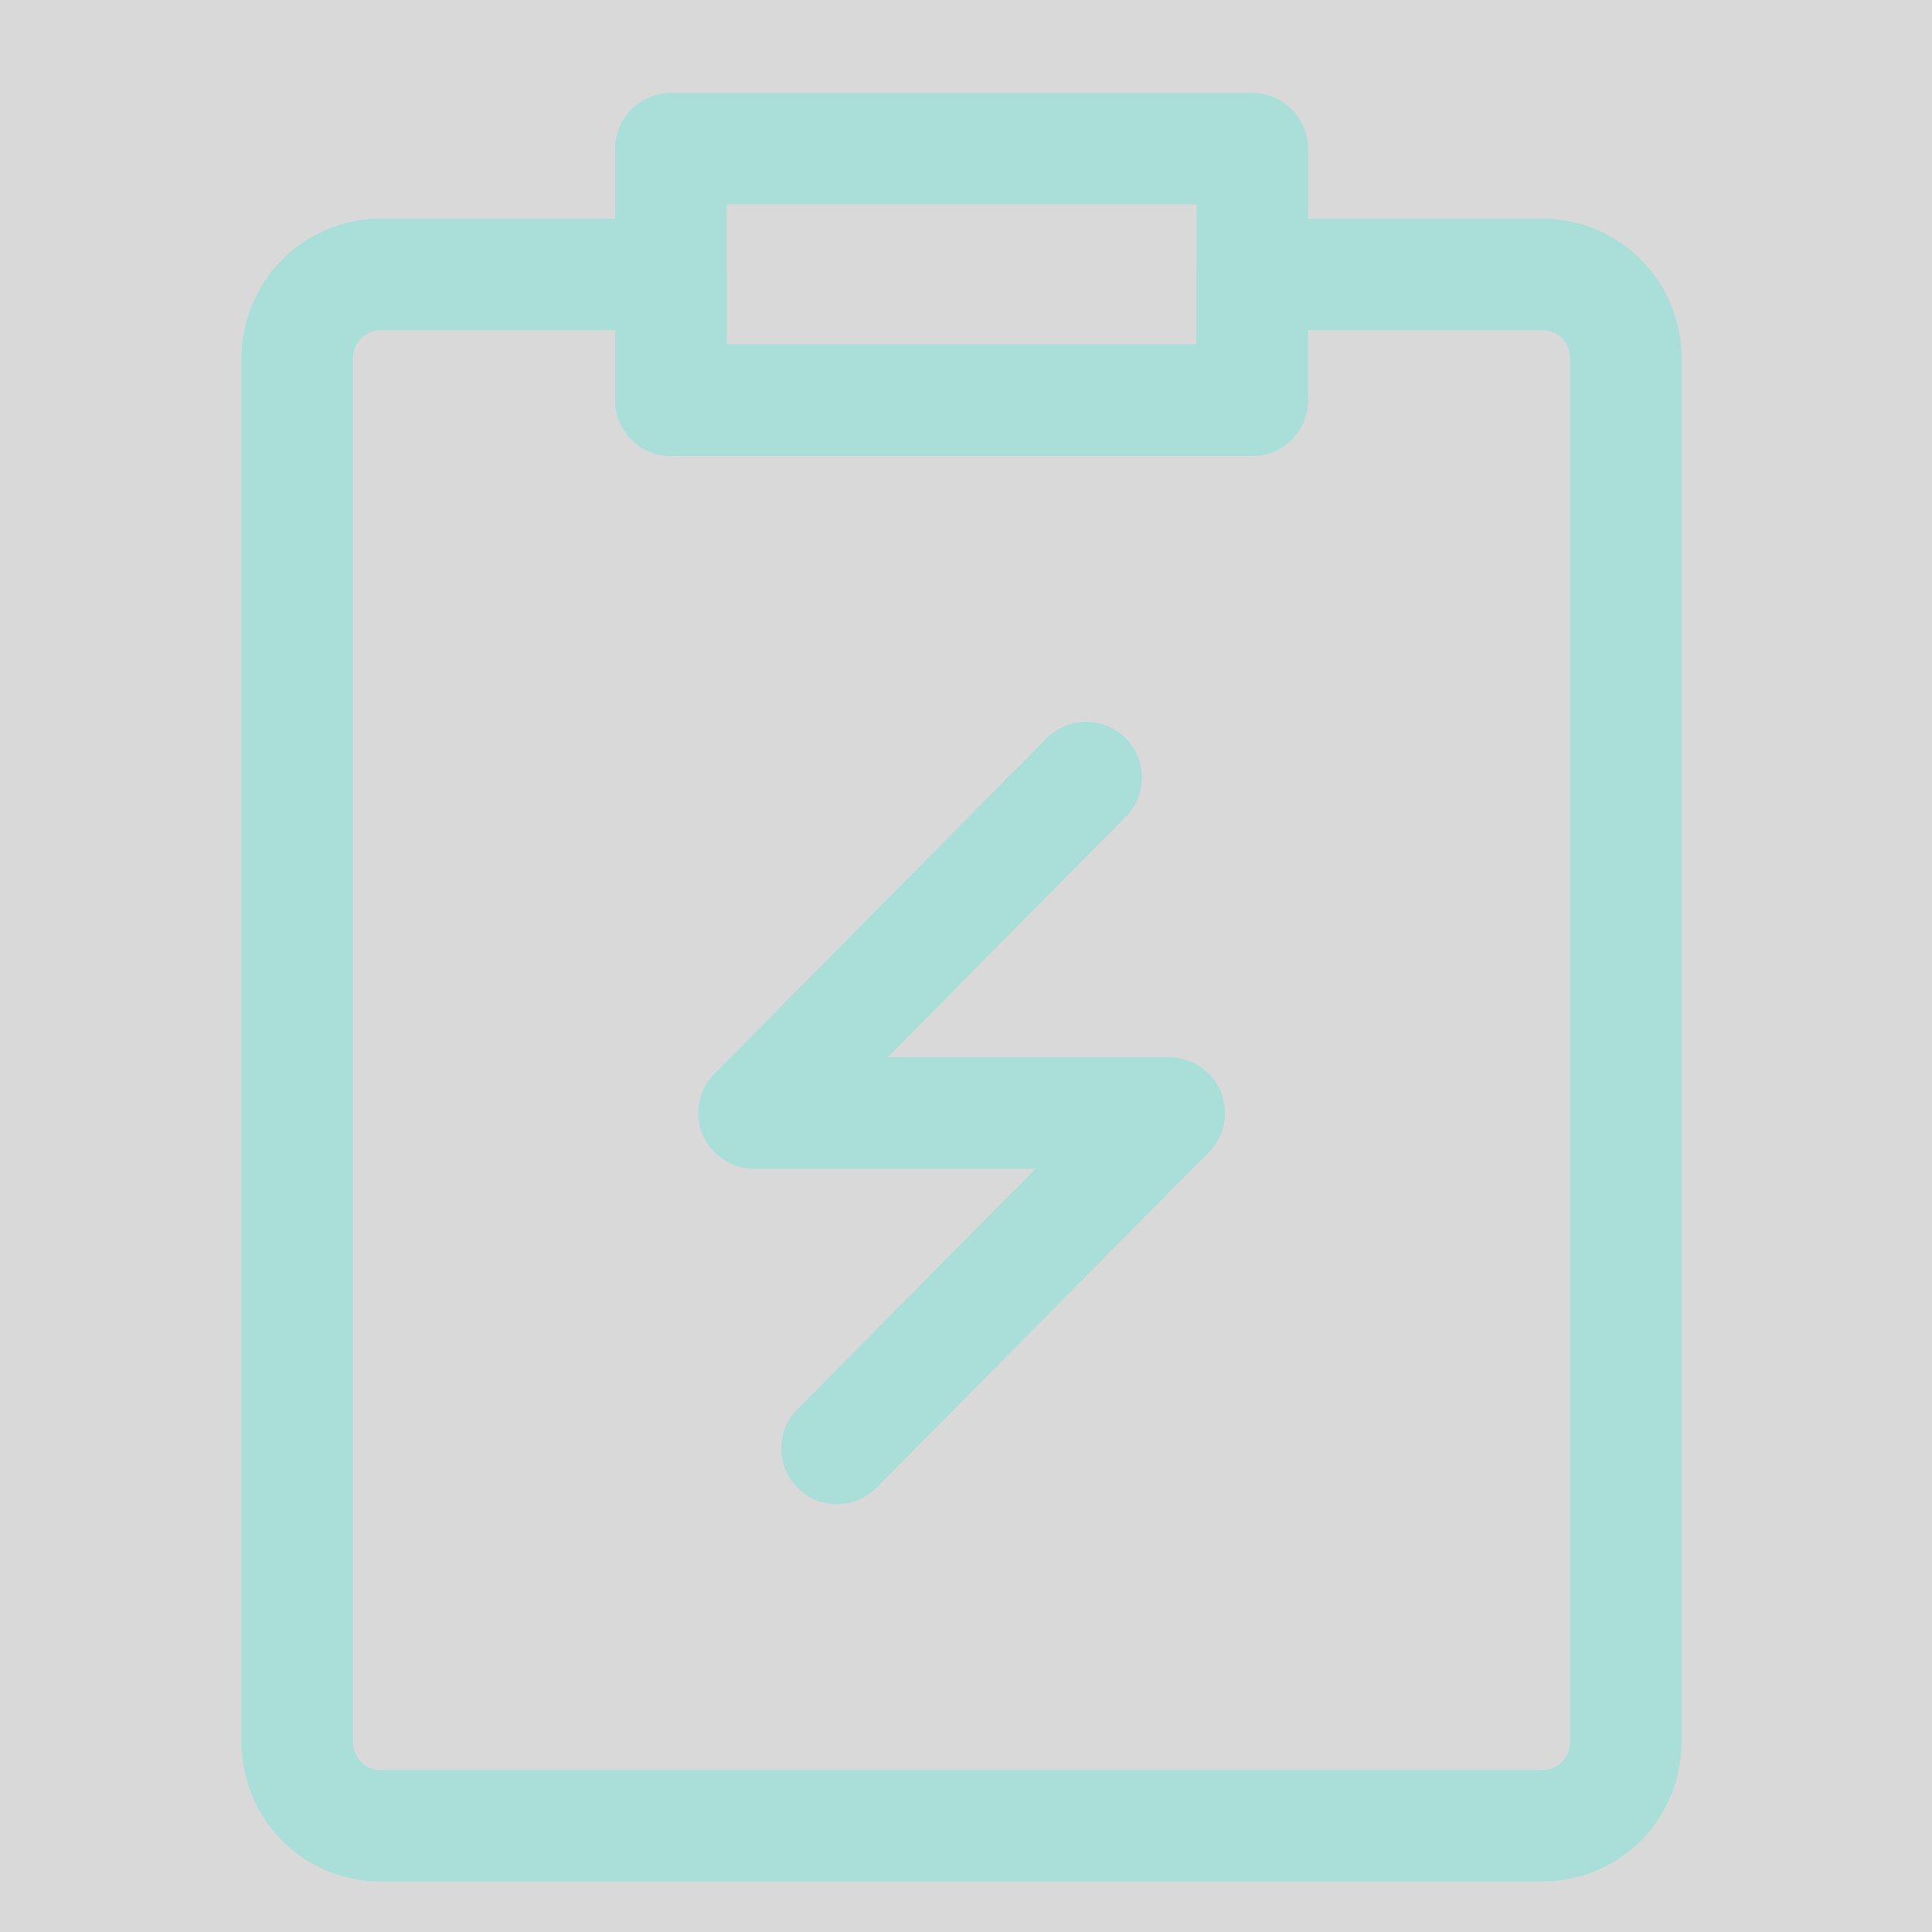
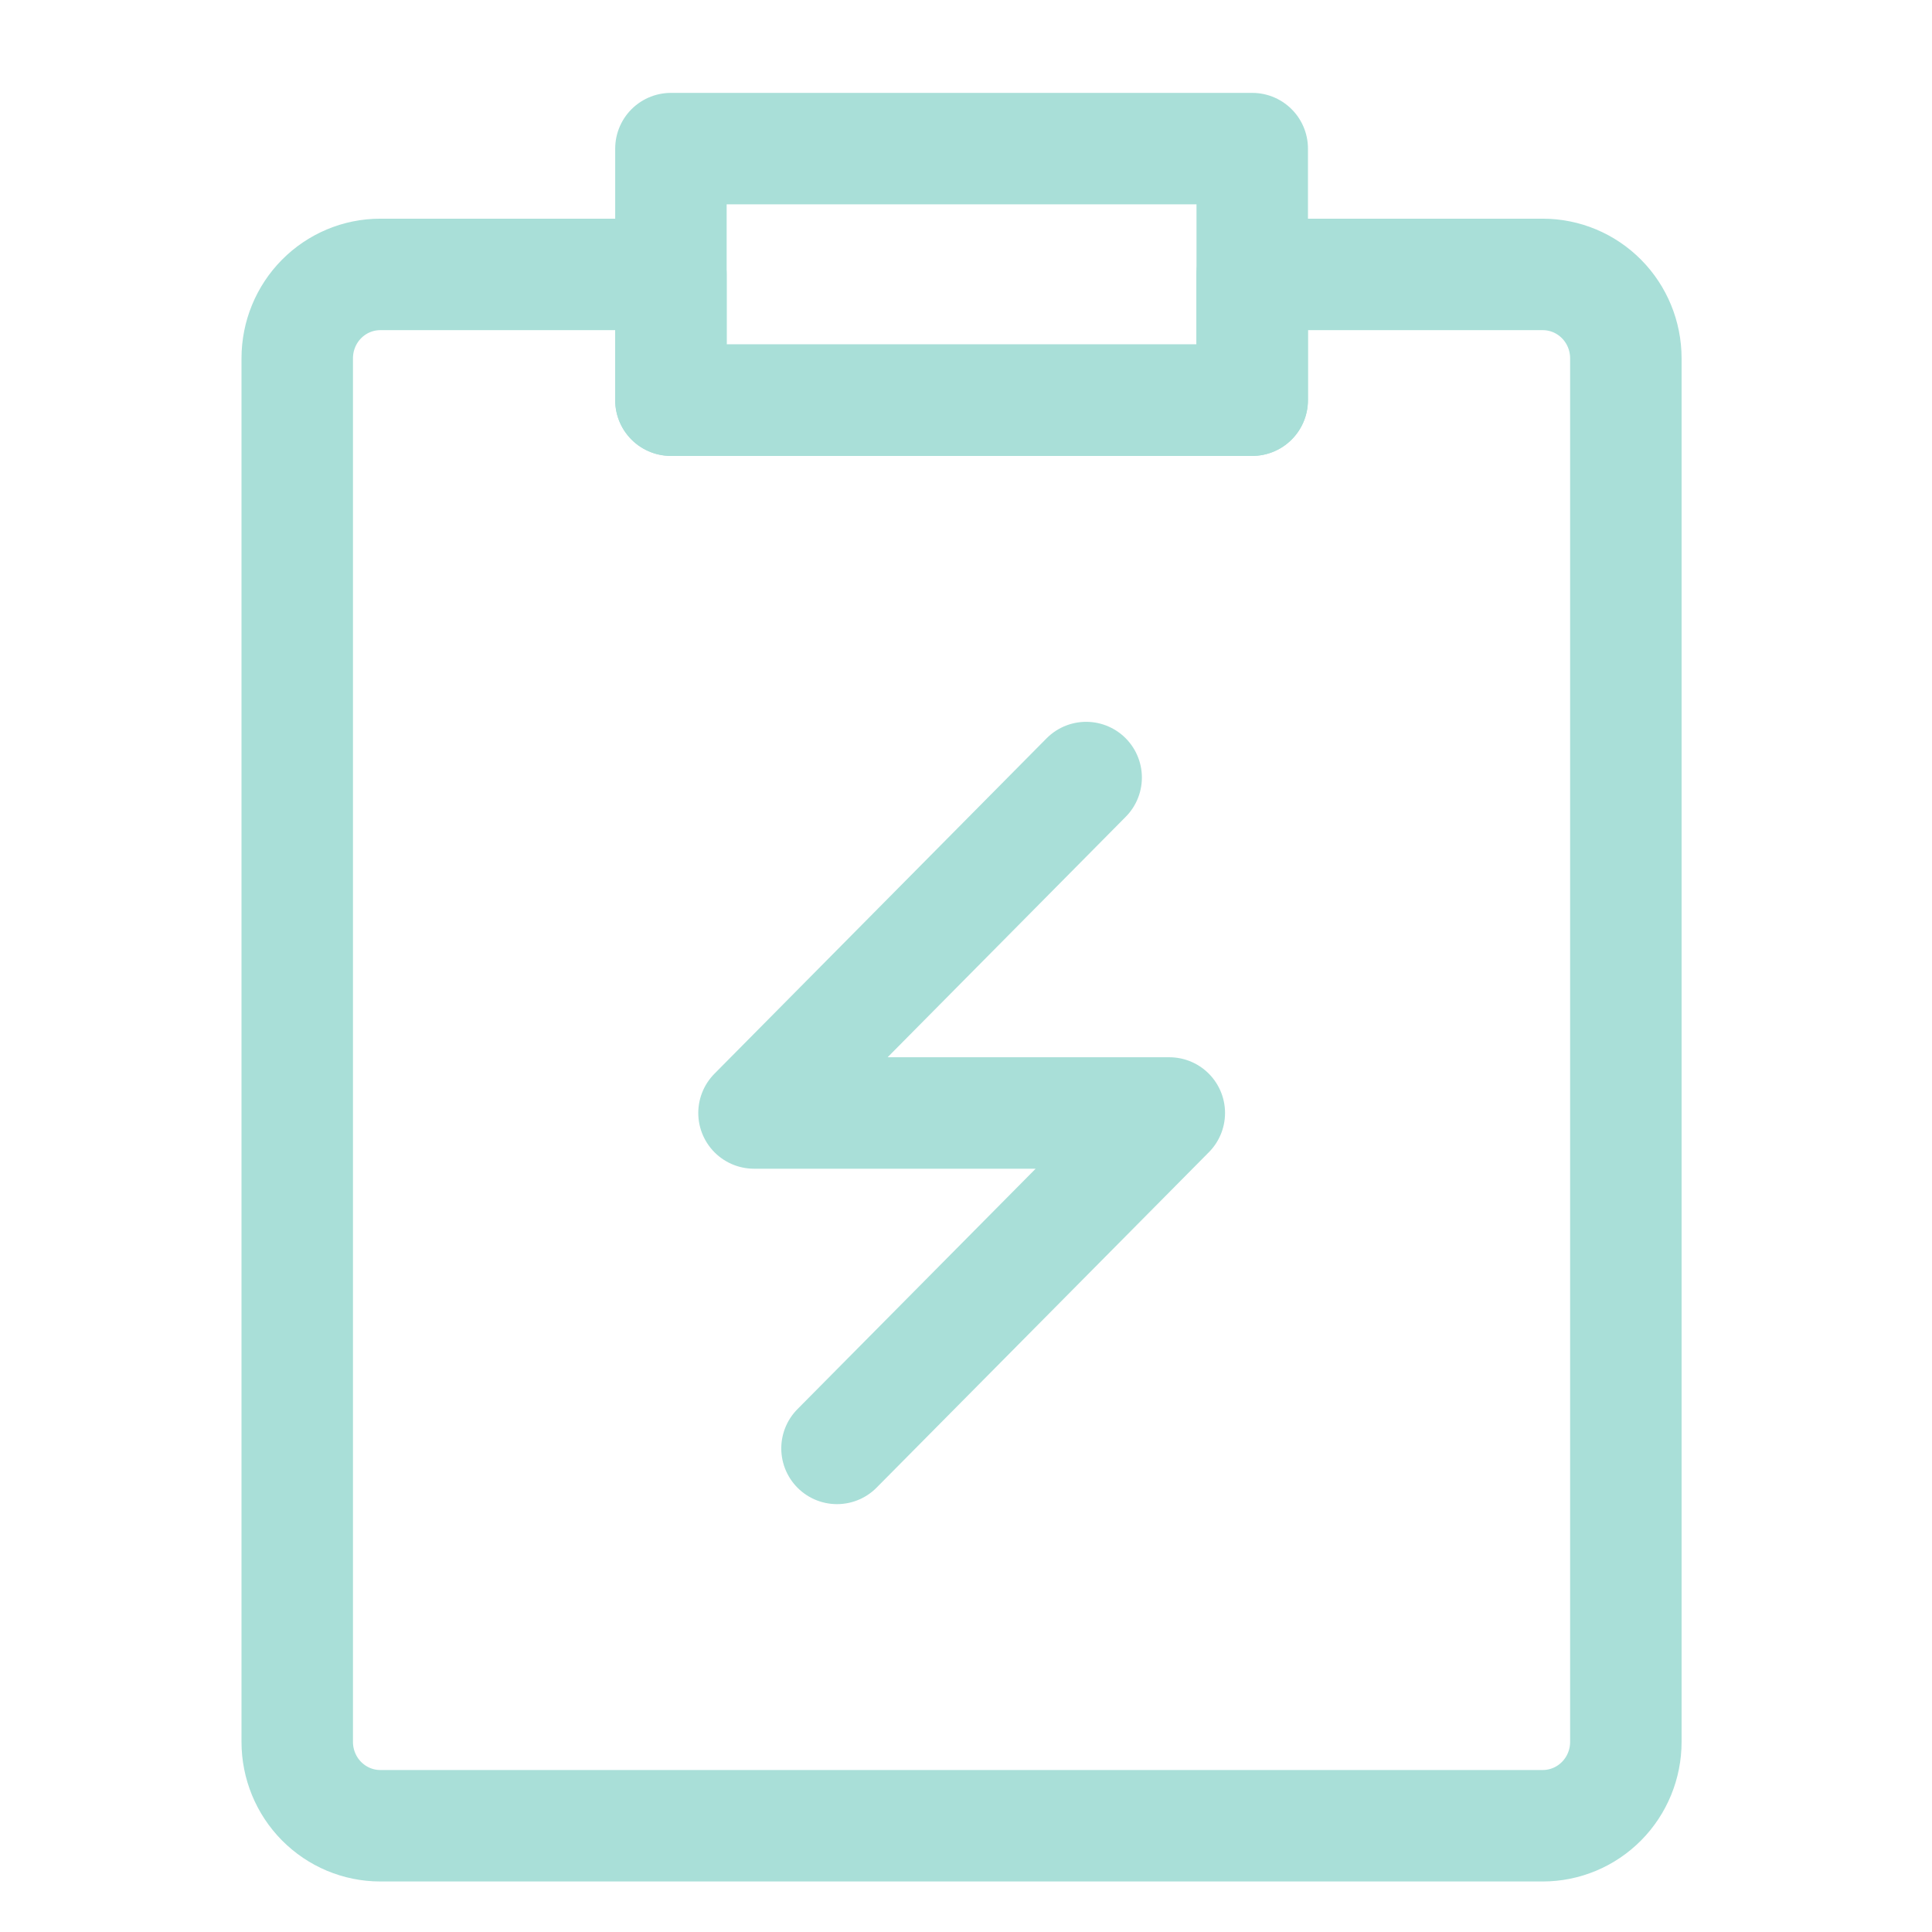
<svg xmlns="http://www.w3.org/2000/svg" width="26" height="26" viewBox="0 0 26 26" fill="none">
  <g style="mix-blend-mode:darken">
-     <rect width="26" height="26" fill="#D9D9D9" />
-   </g>
+ 
+ </g>
  <path d="M17.997 3.693H20.762C21.059 3.693 21.343 3.812 21.553 4.024C21.762 4.235 21.88 4.522 21.88 4.822V23.442C21.88 23.741 21.762 24.028 21.553 24.239C21.343 24.451 21.059 24.57 20.762 24.57H5.117C4.821 24.57 4.537 24.451 4.327 24.239C4.118 24.028 4 23.741 4 23.442V4.822C4 4.522 4.118 4.235 4.327 4.024C4.537 3.812 4.821 3.693 5.117 3.693H9.029V5.386H16.851V3.693H17.997Z" stroke="#A9DFD8" stroke-width="1.5" stroke-linejoin="round" />
  <path d="M14.617 10.464L10.147 14.978H15.736L11.264 19.492M9.029 2H16.852V5.385H9.029V2Z" stroke="#A9DFD8" stroke-width="1.5" stroke-linecap="round" stroke-linejoin="round" />
</svg>
